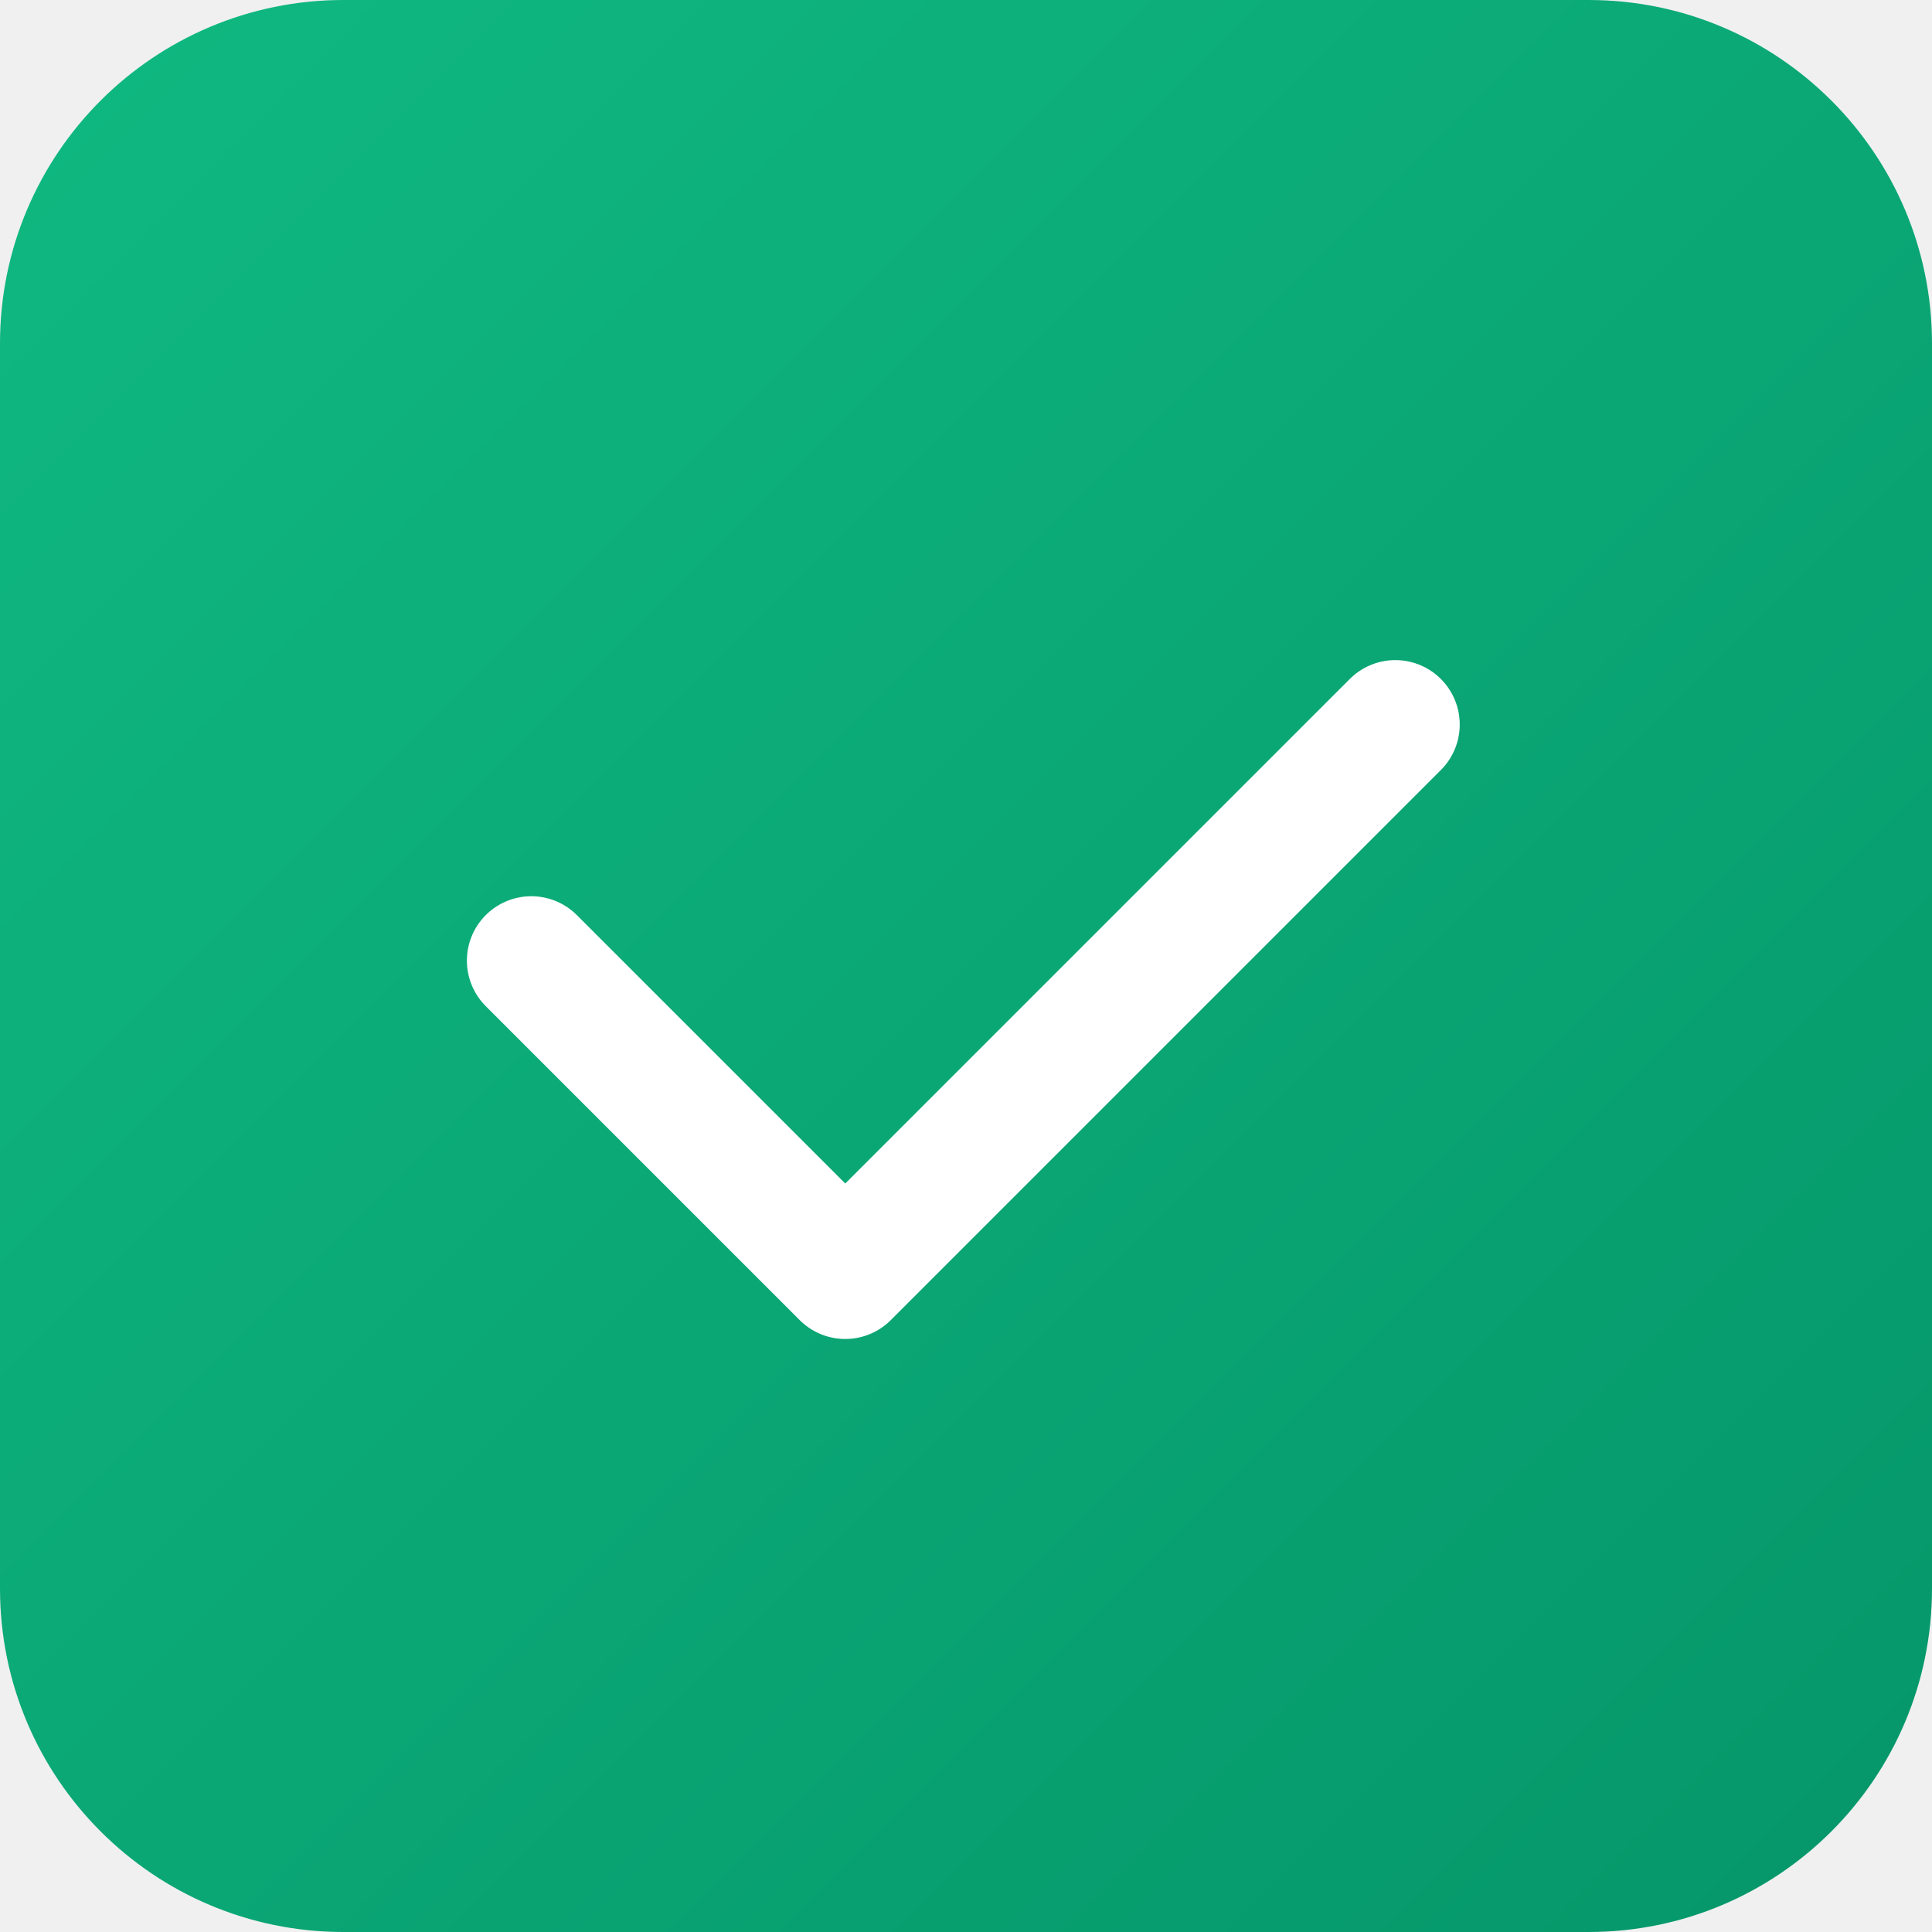
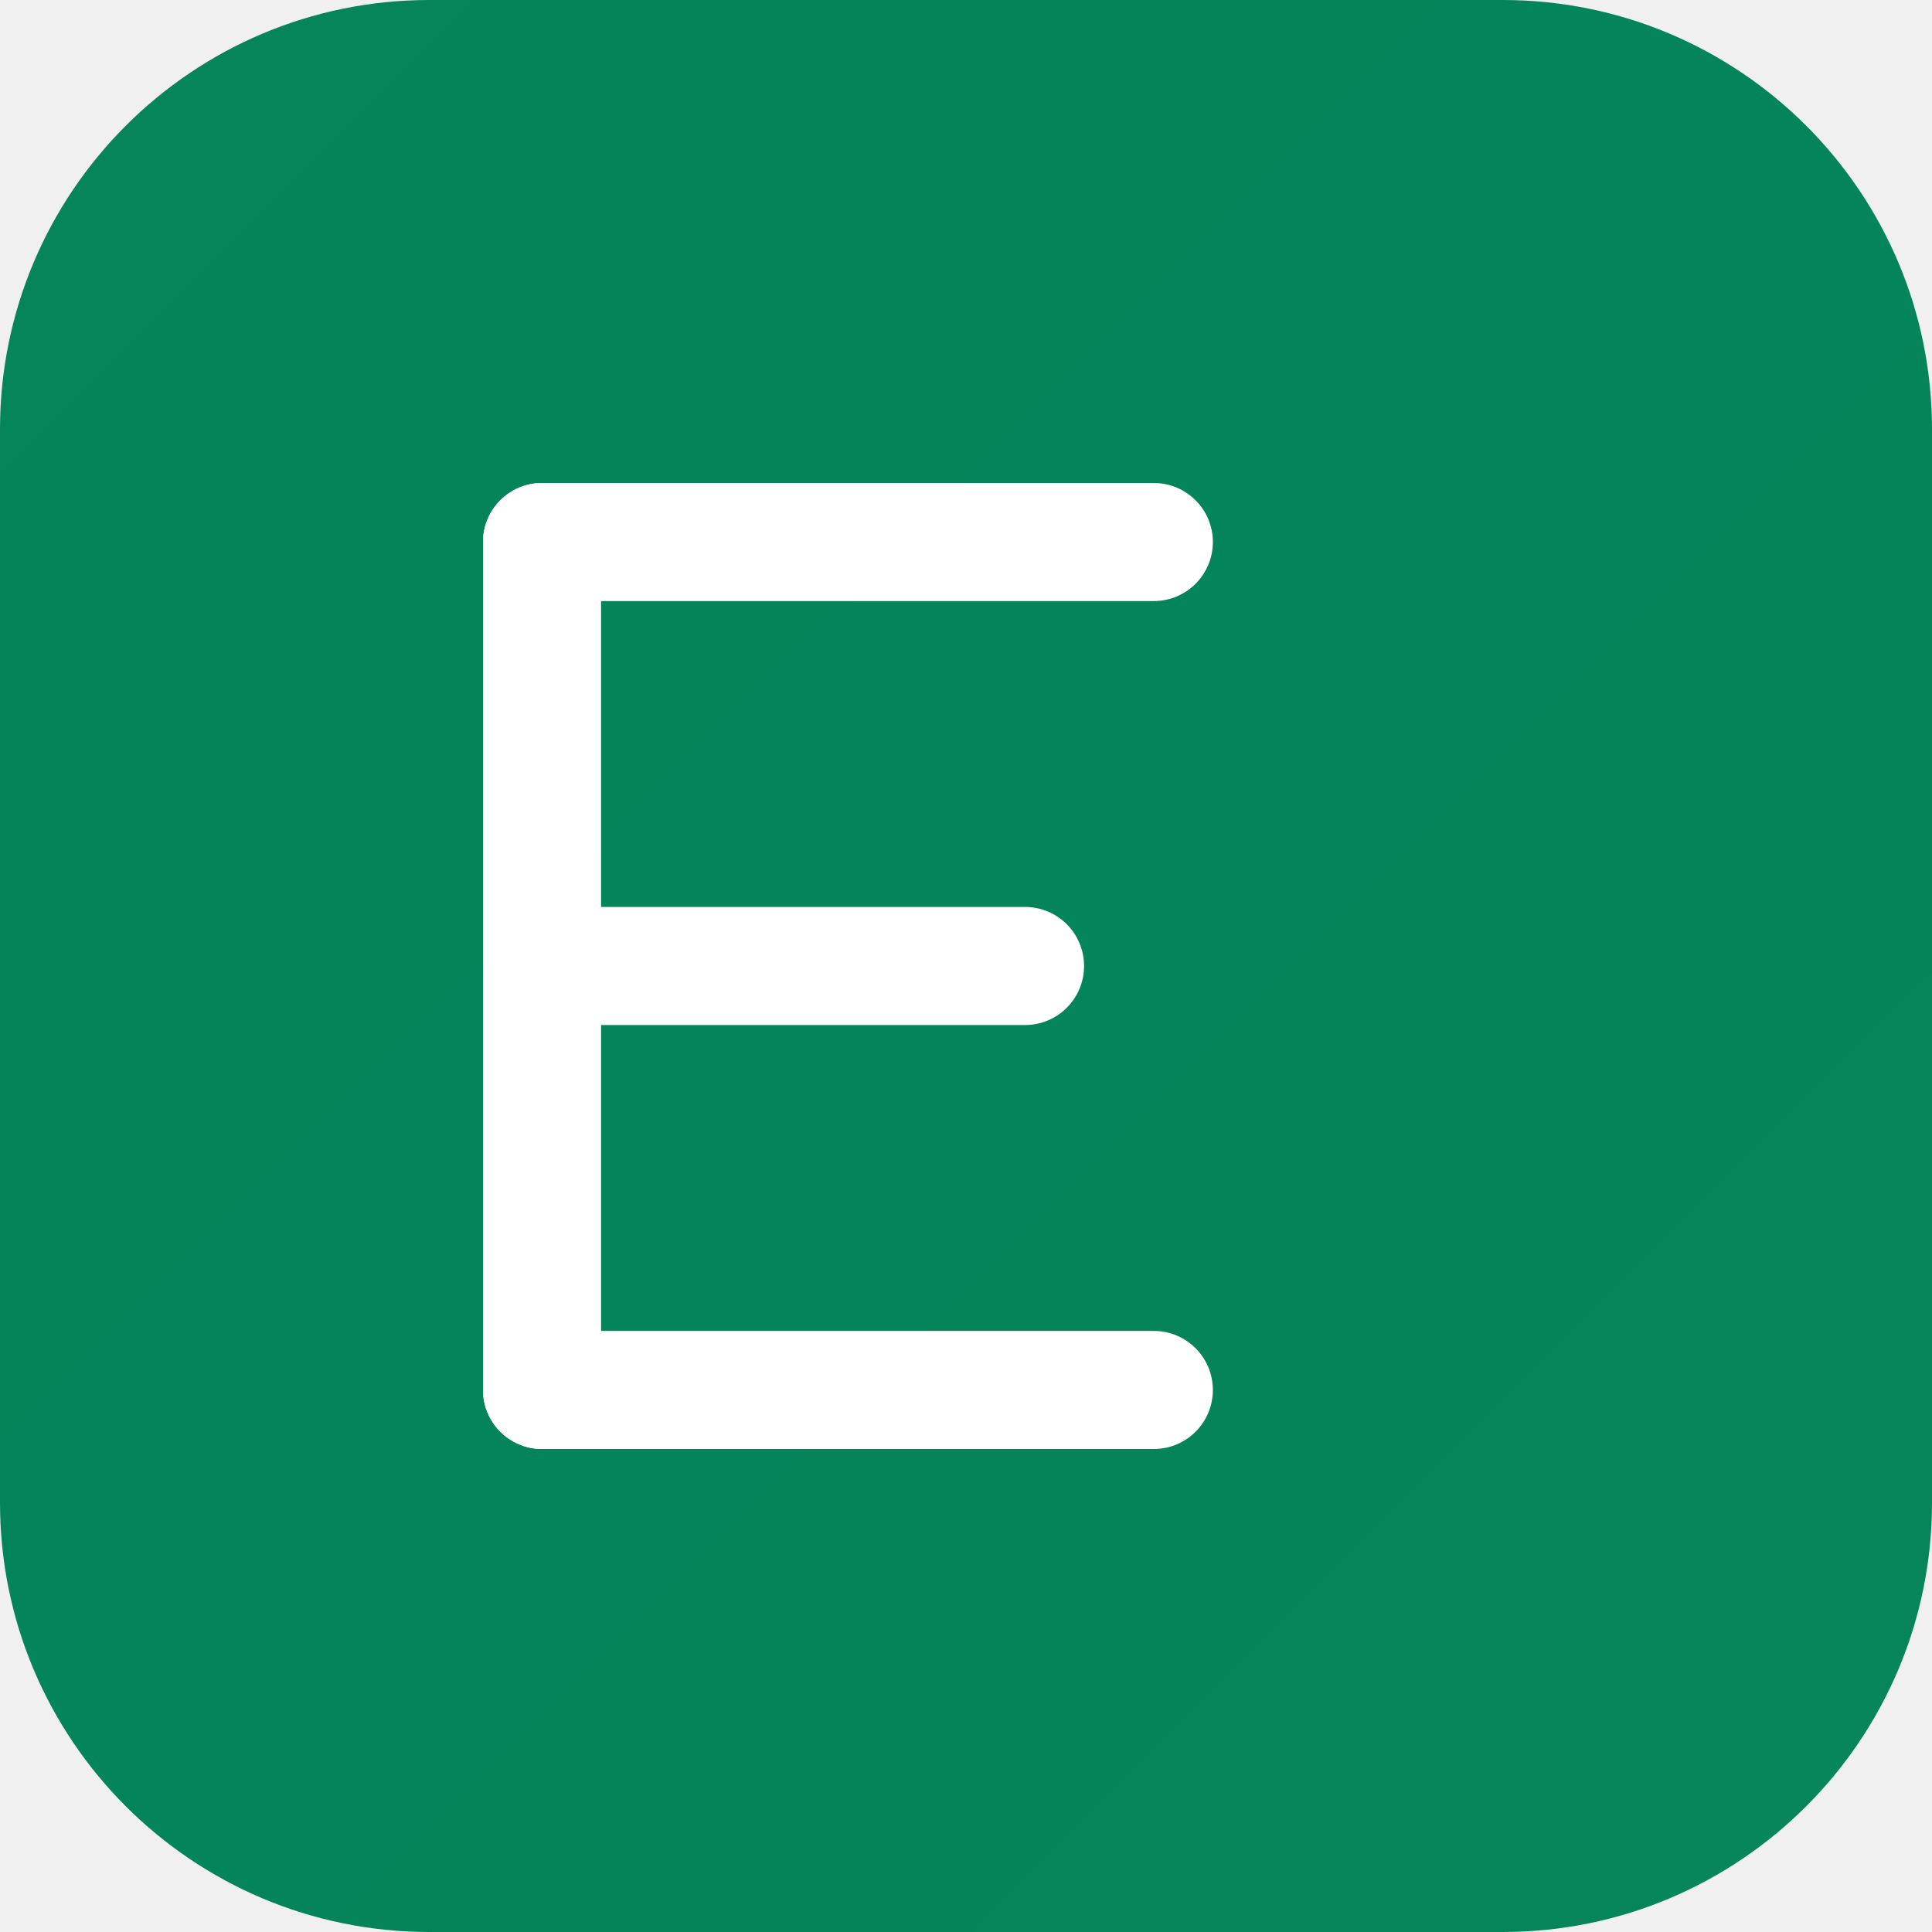
<svg xmlns="http://www.w3.org/2000/svg" width="180" height="180" viewBox="0 0 180 180" fill="none">
  <defs>
    <linearGradient id="apple-gradient" x1="0%" y1="0%" x2="100%" y2="100%">
-       <stop offset="0%" style="stop-color:#10B981;stop-opacity:1" />
-       <stop offset="100%" style="stop-color:#059669;stop-opacity:1" />
+       <stop offset="0%" style="stop-color:#06845A;stop-opacity:1" />
+       <stop offset="50%" style="stop-color:#04845A;stop-opacity:1" />
+       <stop offset="100%" style="stop-color:#07855B;stop-opacity:1" />
    </linearGradient>
  </defs>
-   <rect width="180" height="180" rx="32" fill="url(#apple-gradient)" />
-   <path d="M130 67.5L78.75 118.75L49.5 89.5" stroke="white" stroke-width="12" stroke-linecap="round" stroke-linejoin="round" />
+   <rect width="180" height="180" rx="40" fill="url(#apple-gradient)" />
+   <g fill="white">
+     <rect x="45" y="45" width="68" height="11" rx="5.5" />
+     <rect x="45" y="45" width="11" height="90" rx="5.5" />
+     <rect x="45" y="84.5" width="56" height="11" rx="5.5" />
+     <rect x="45" y="124" width="68" height="11" rx="5.5" />
+   </g>
</svg>
